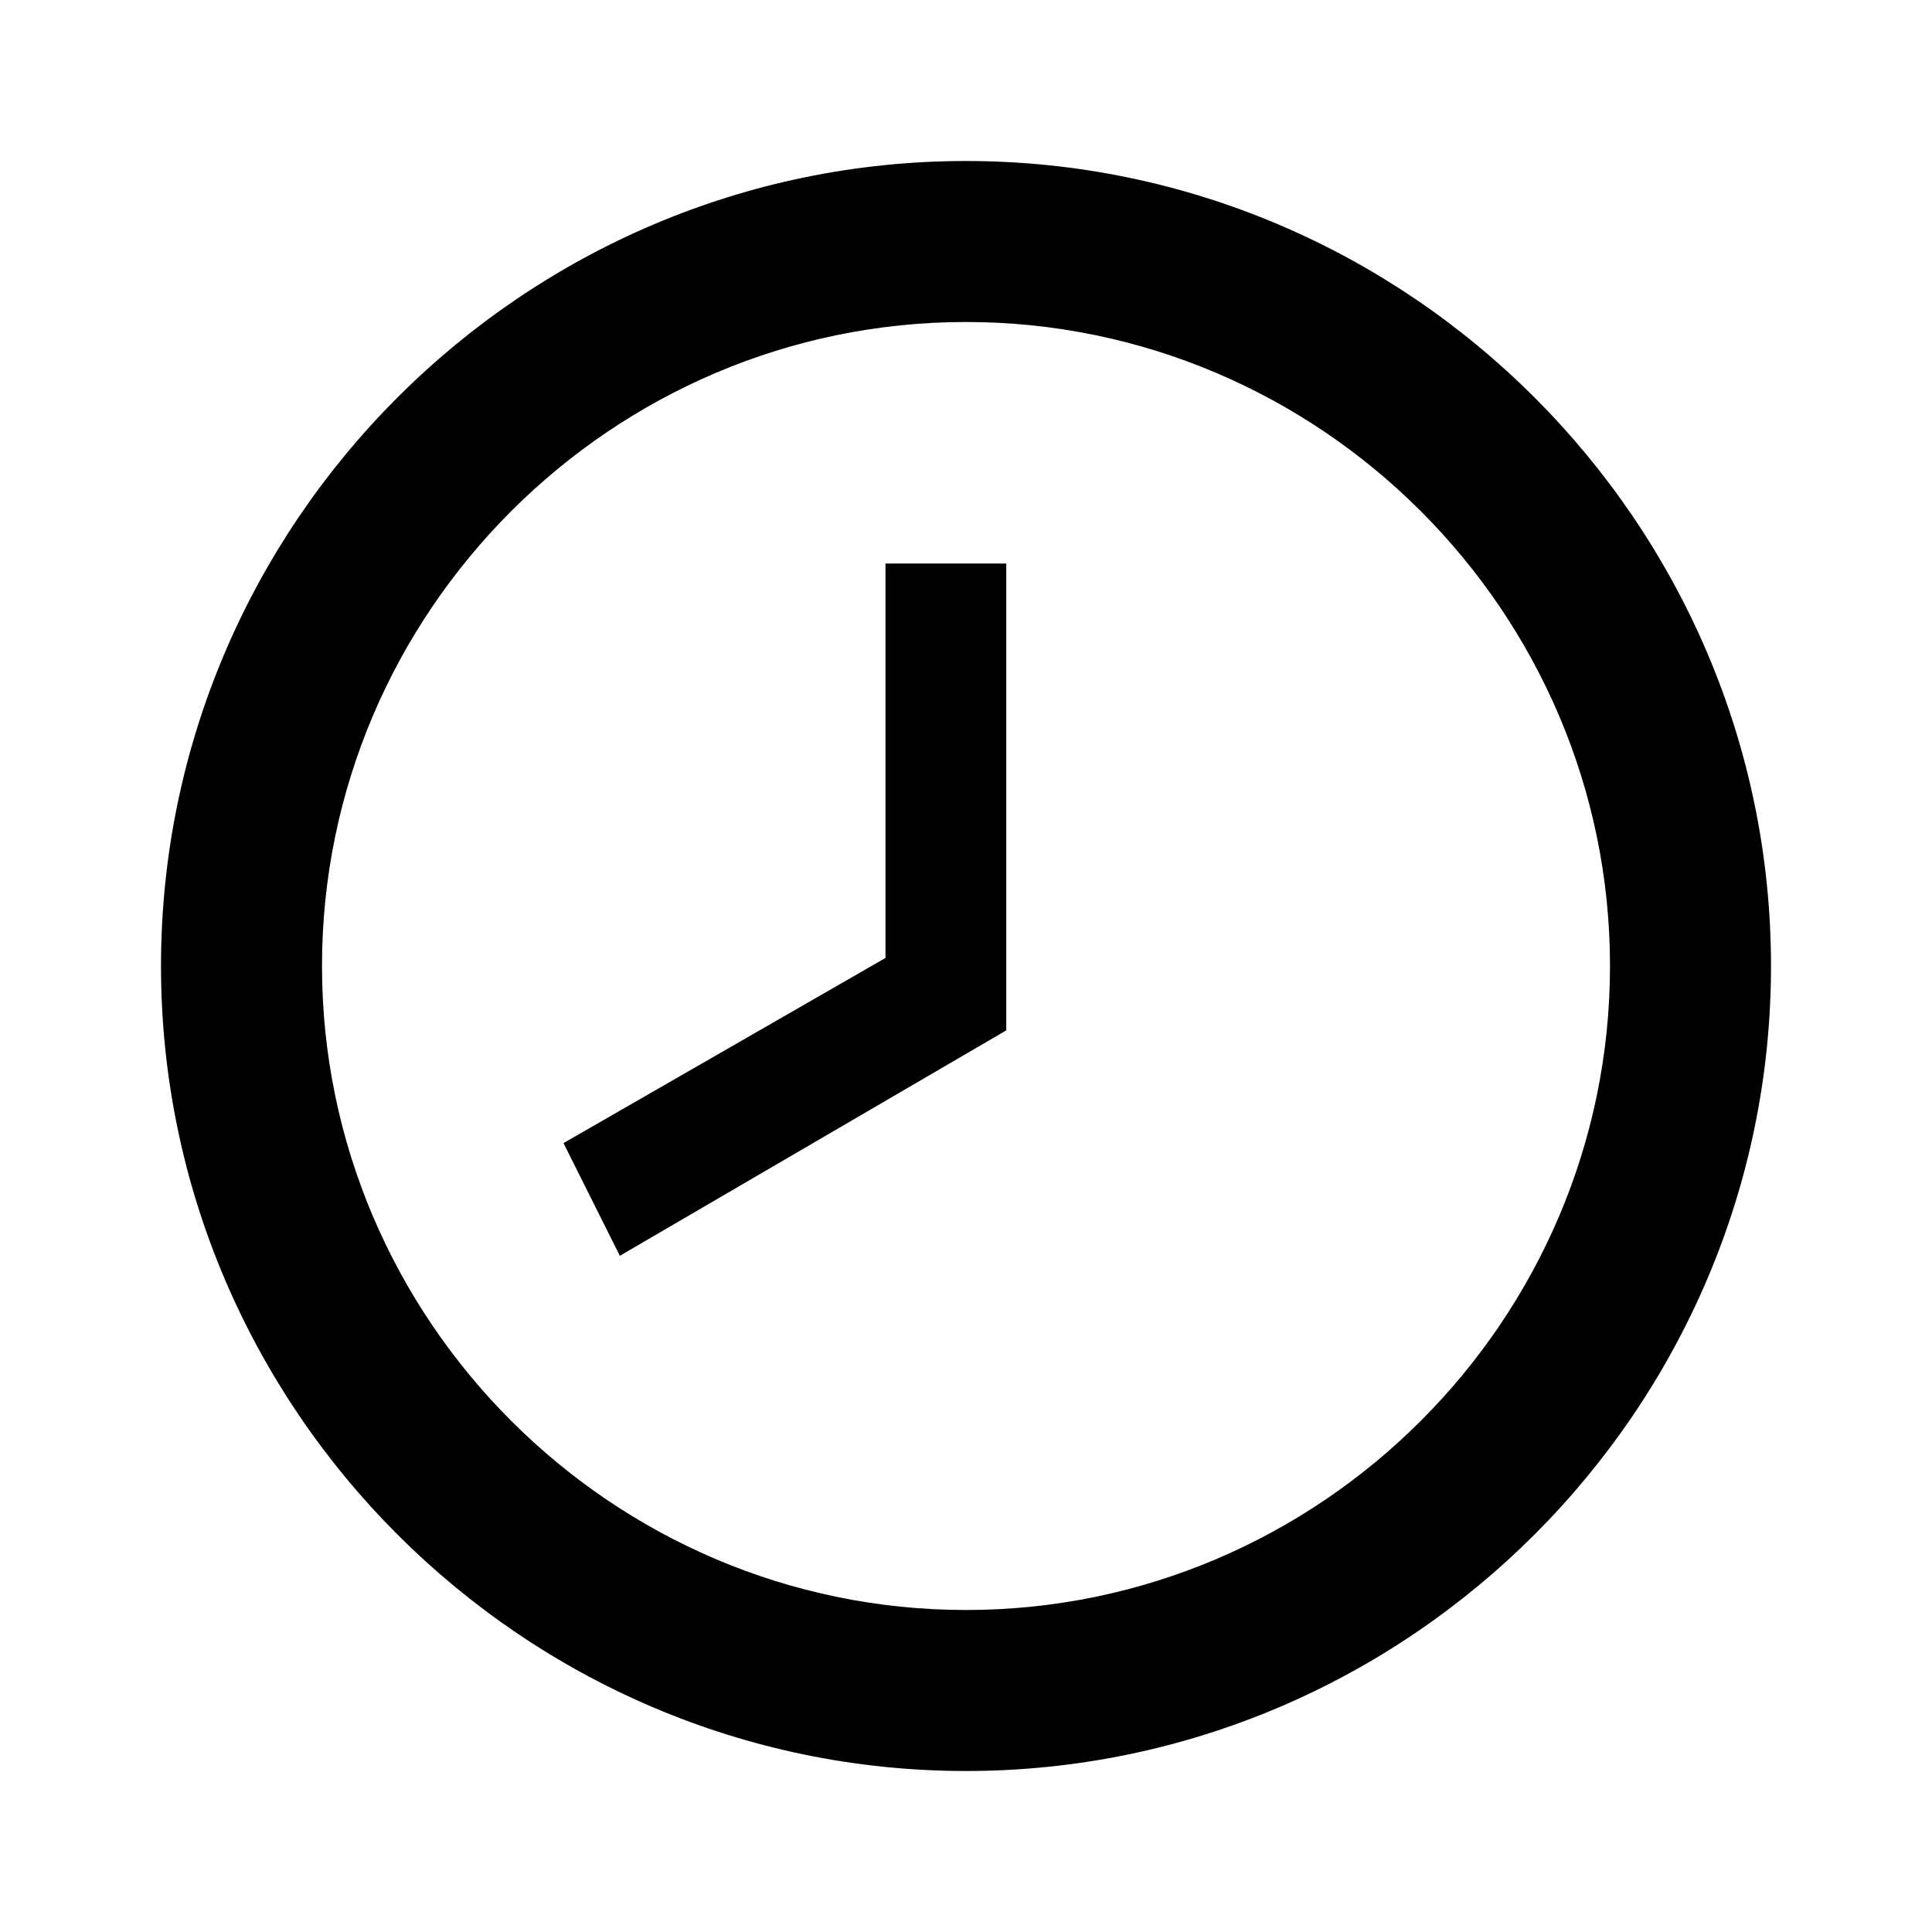
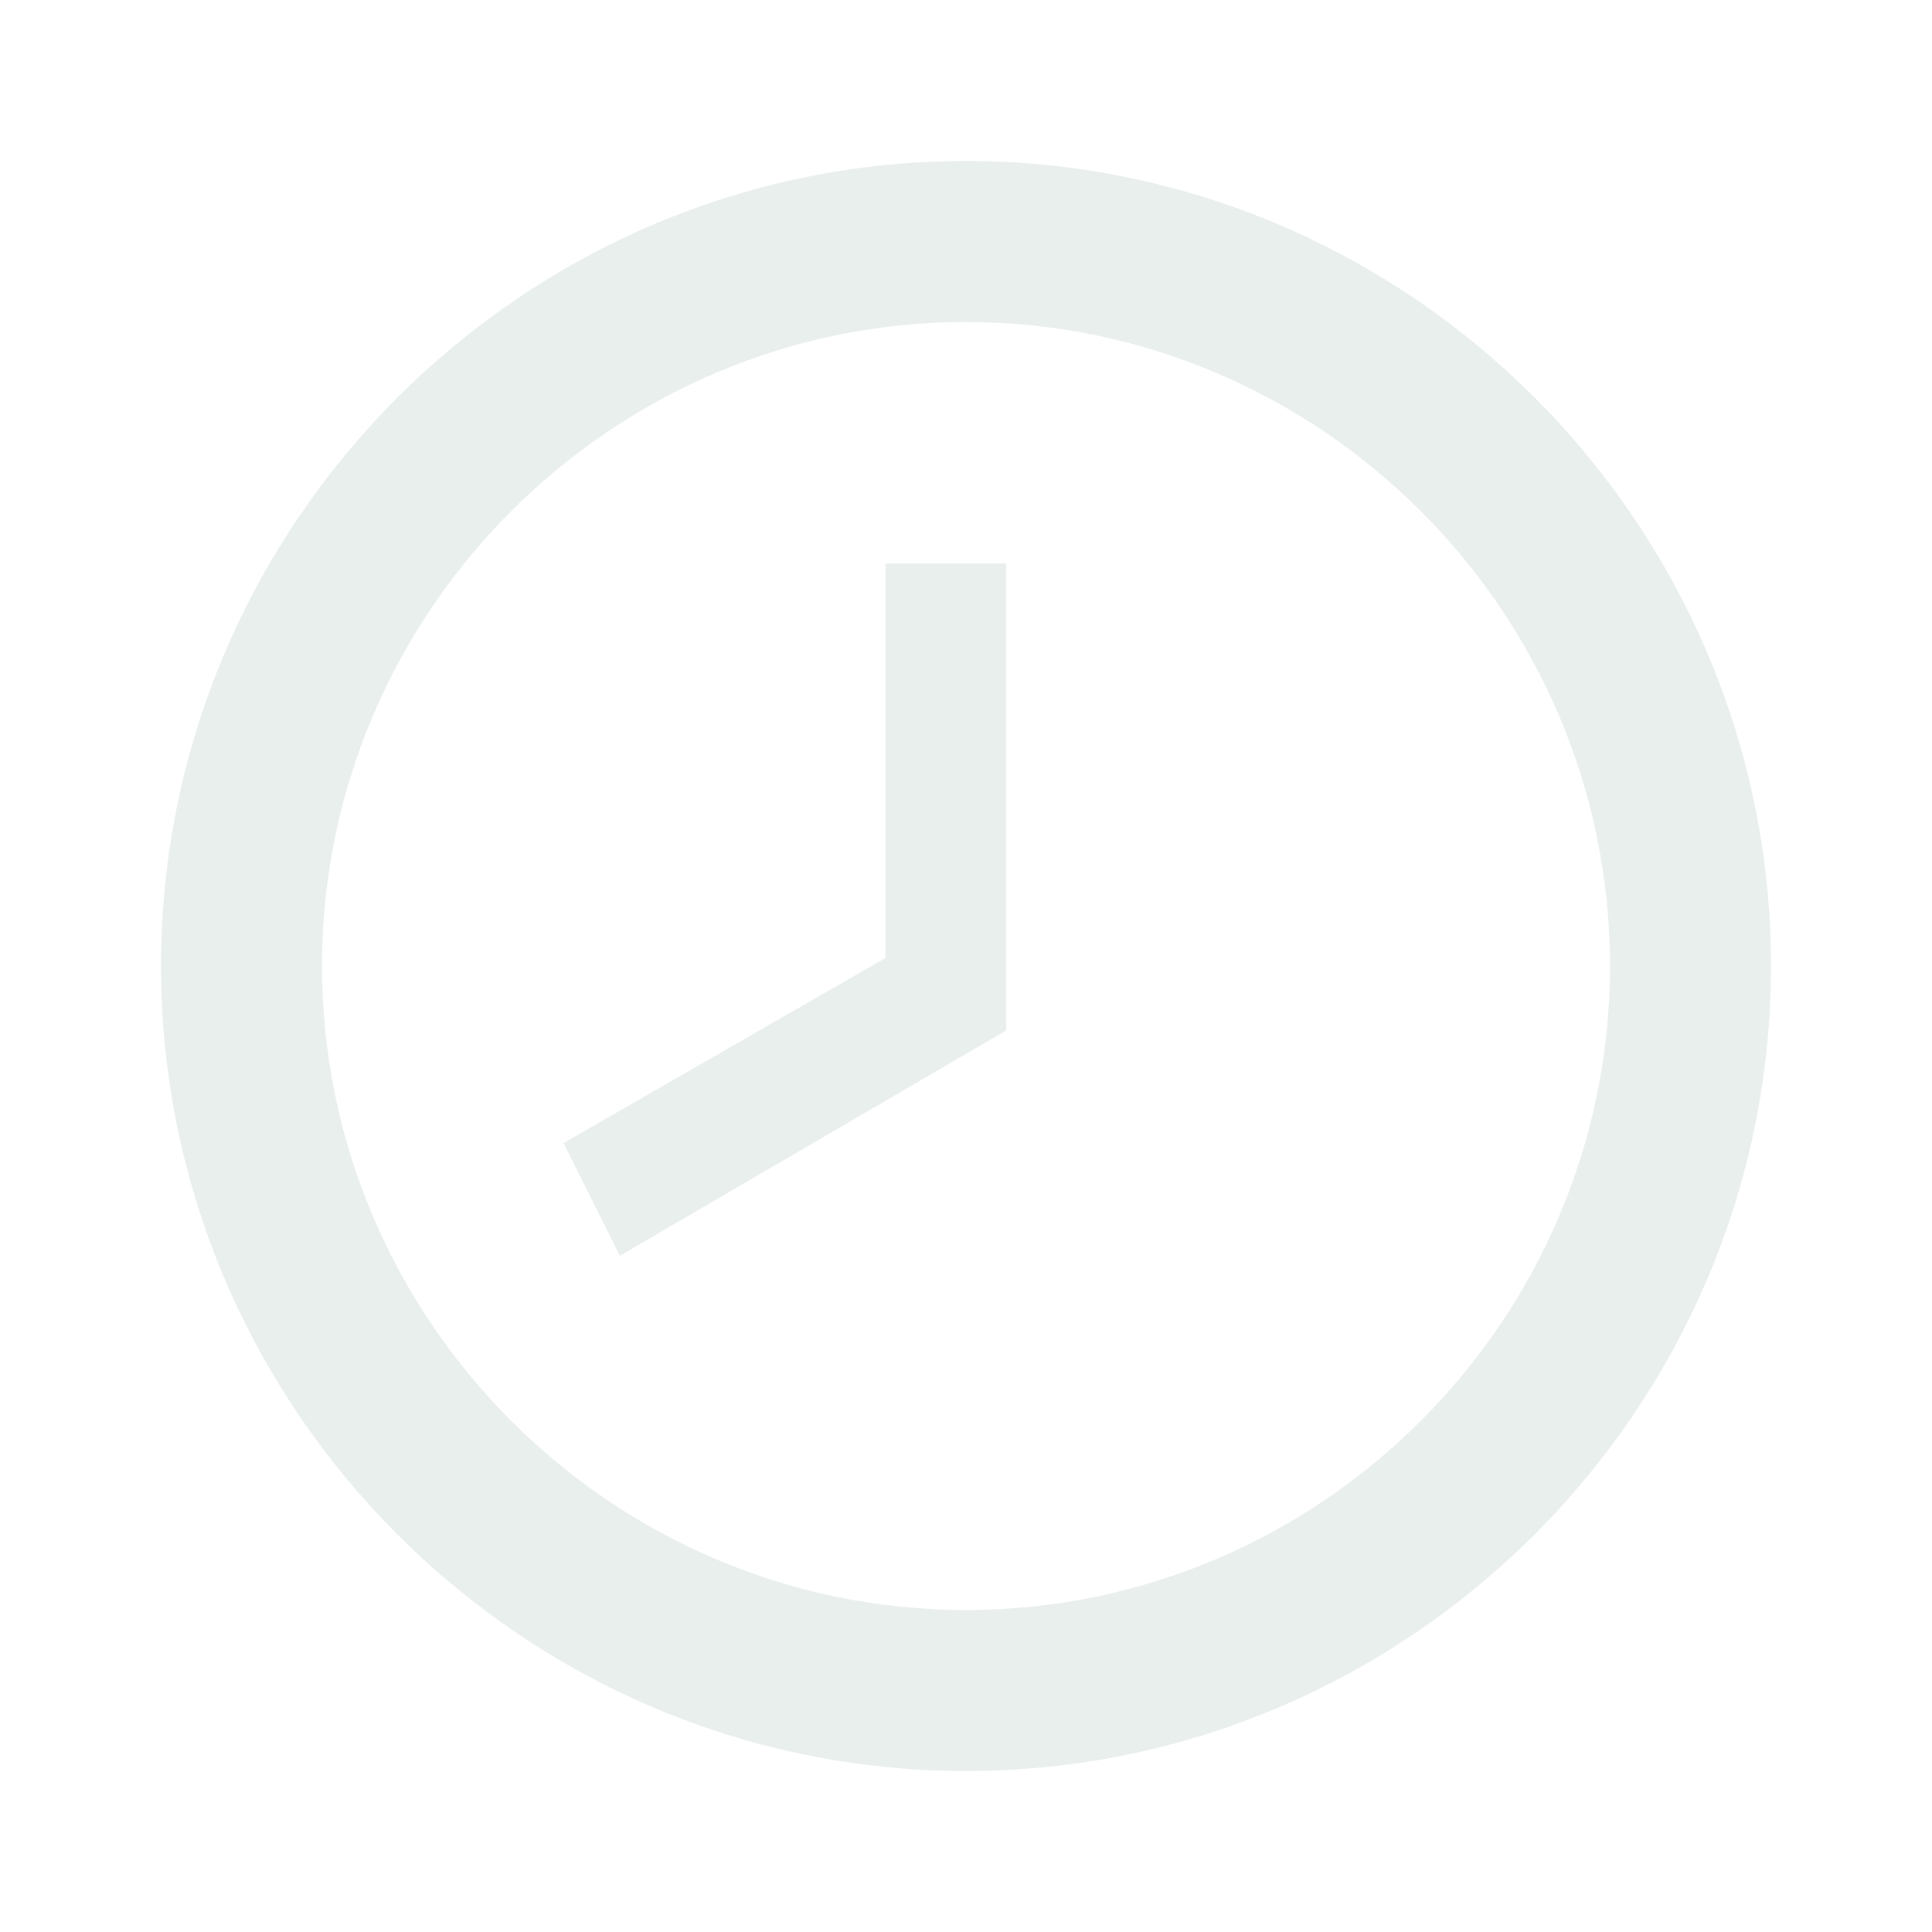
- <svg xmlns="http://www.w3.org/2000/svg" viewBox="0 0 24 24">
+ <svg xmlns="http://www.w3.org/2000/svg" viewBox="0 0 24 24" fill="#E9EFEC">
  <path d="M12 20C16.4 20 20 16.4 20 12S16.4 4 12 4 4 7.6 4 12 7.6 20 12 20M12 2C17.5 2 22 6.5 22 12S17.5 22 12 22C6.5 22 2 17.5 2 12C2 6.5 6.5 2 12 2M12.5 12.8L7.7 15.6L7 14.2L11 11.9V7H12.5V12.8Z" />
</svg>
